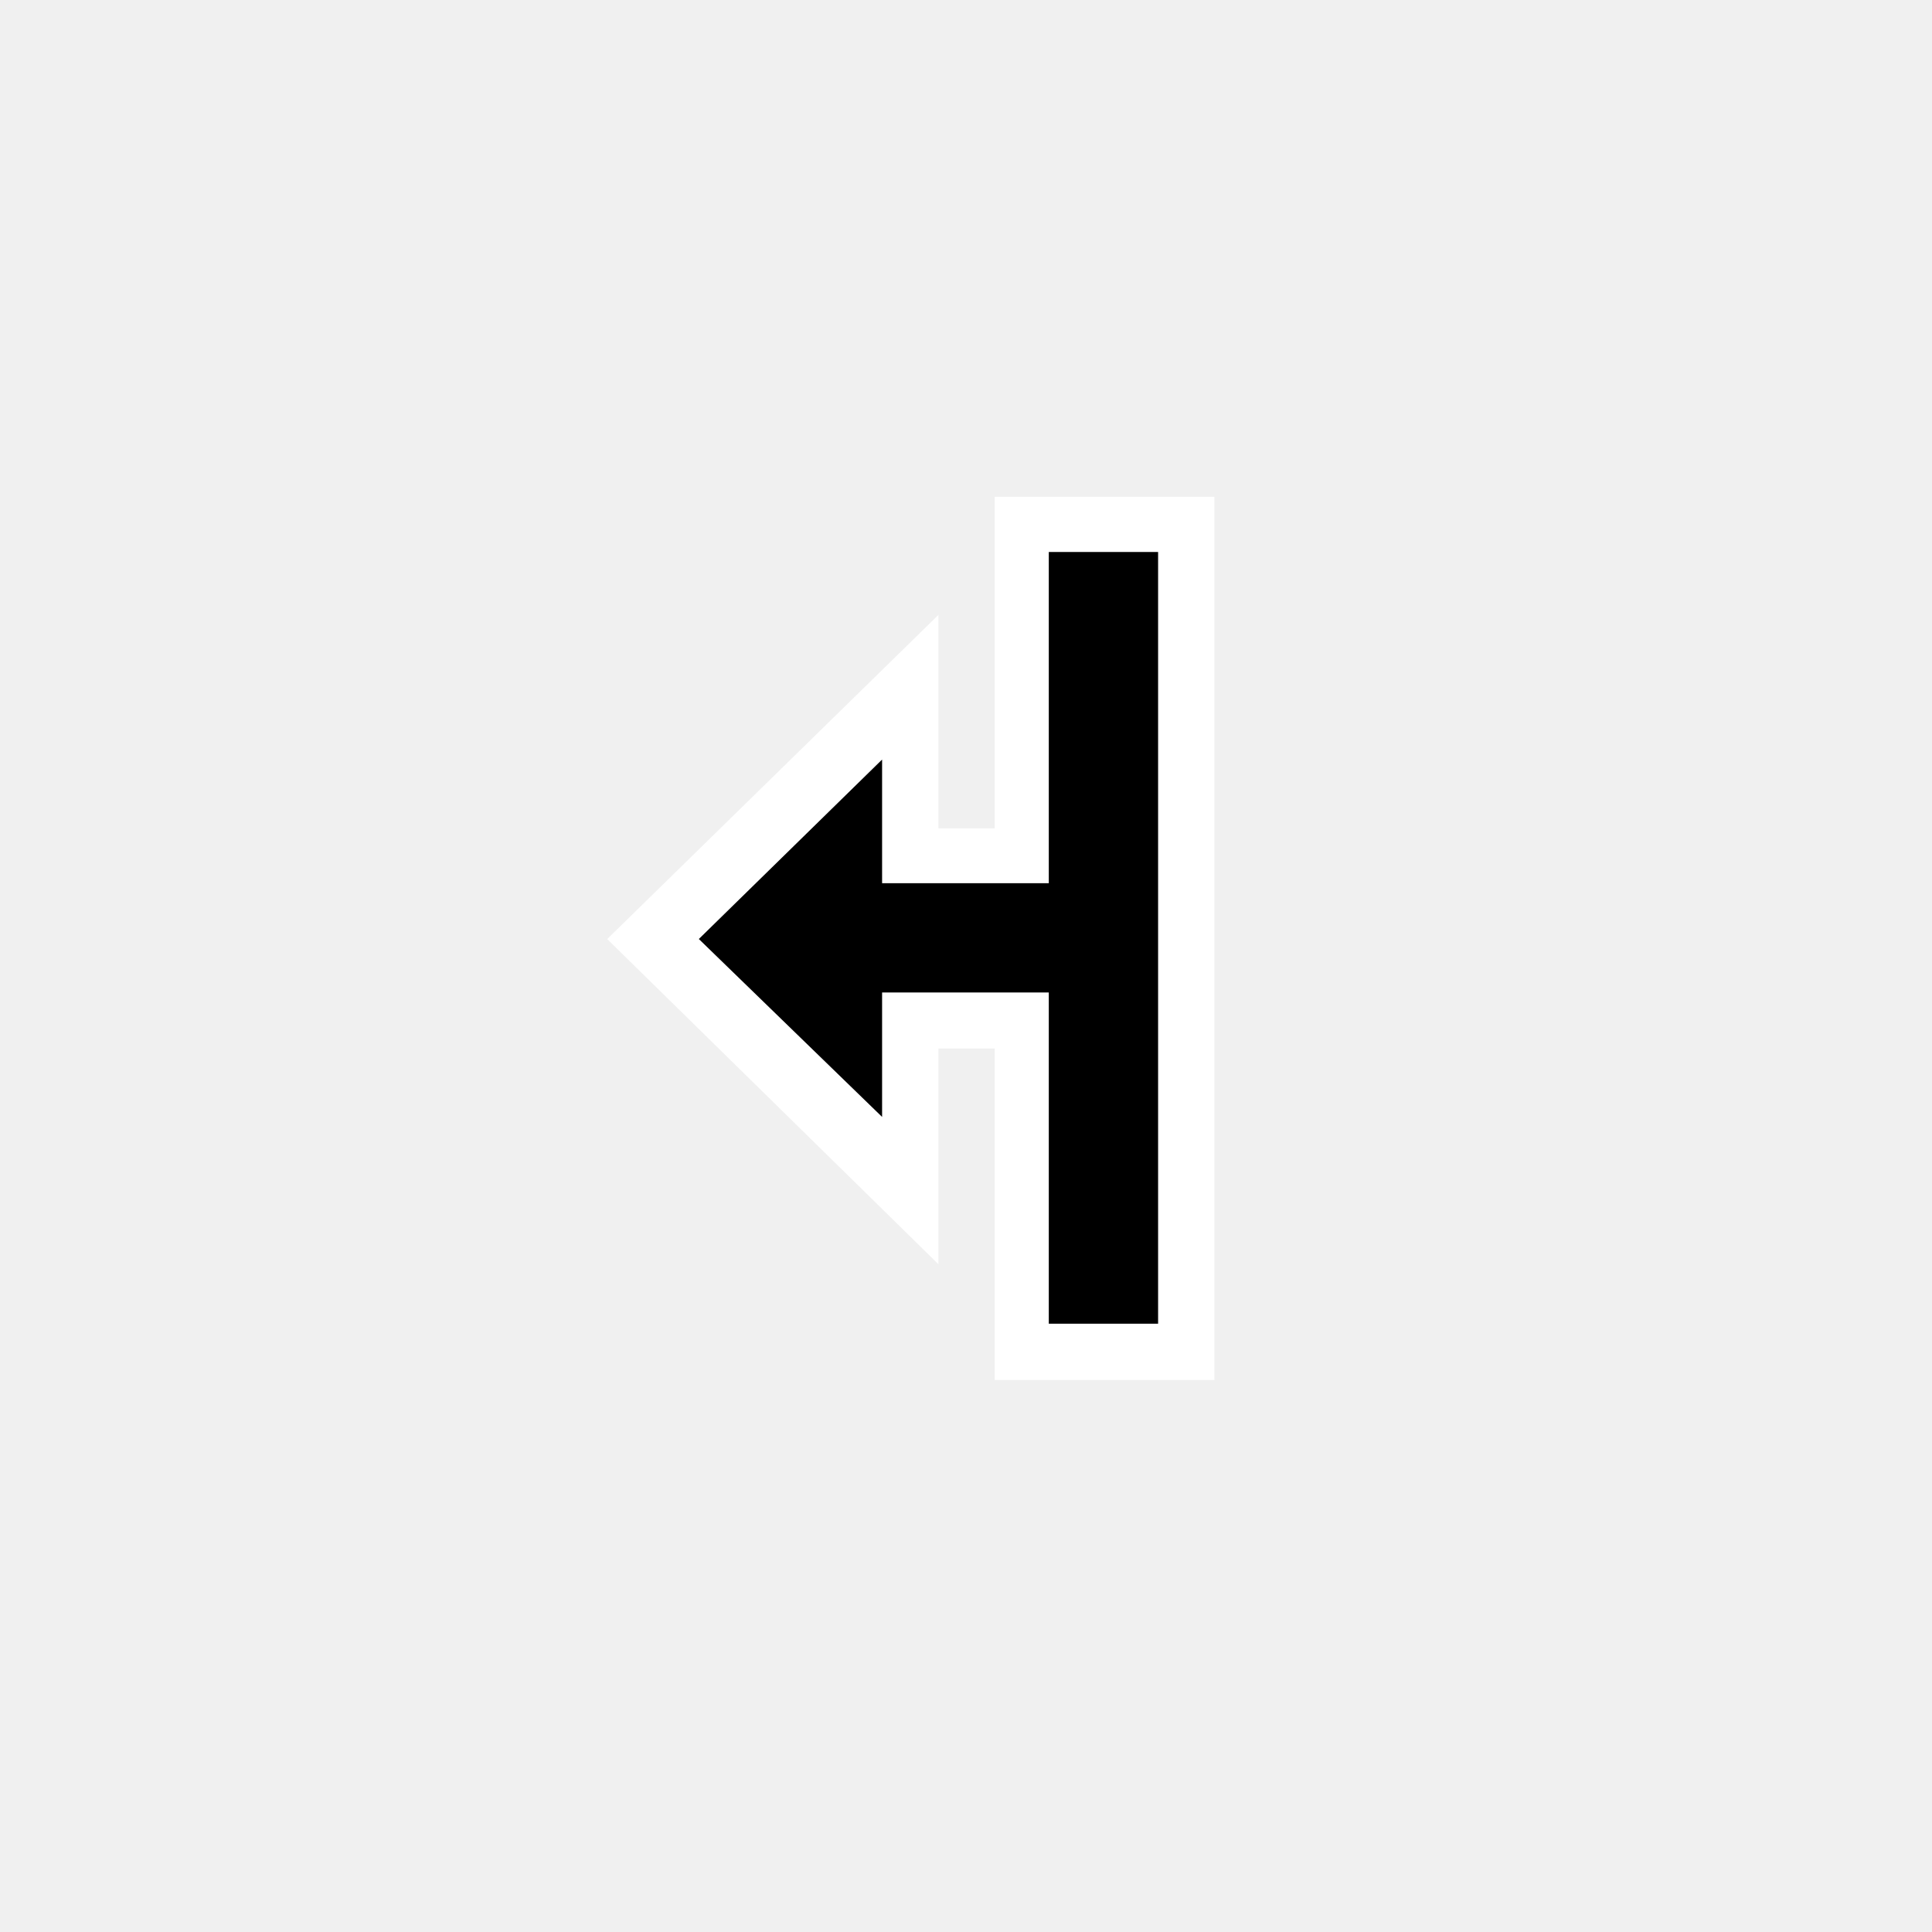
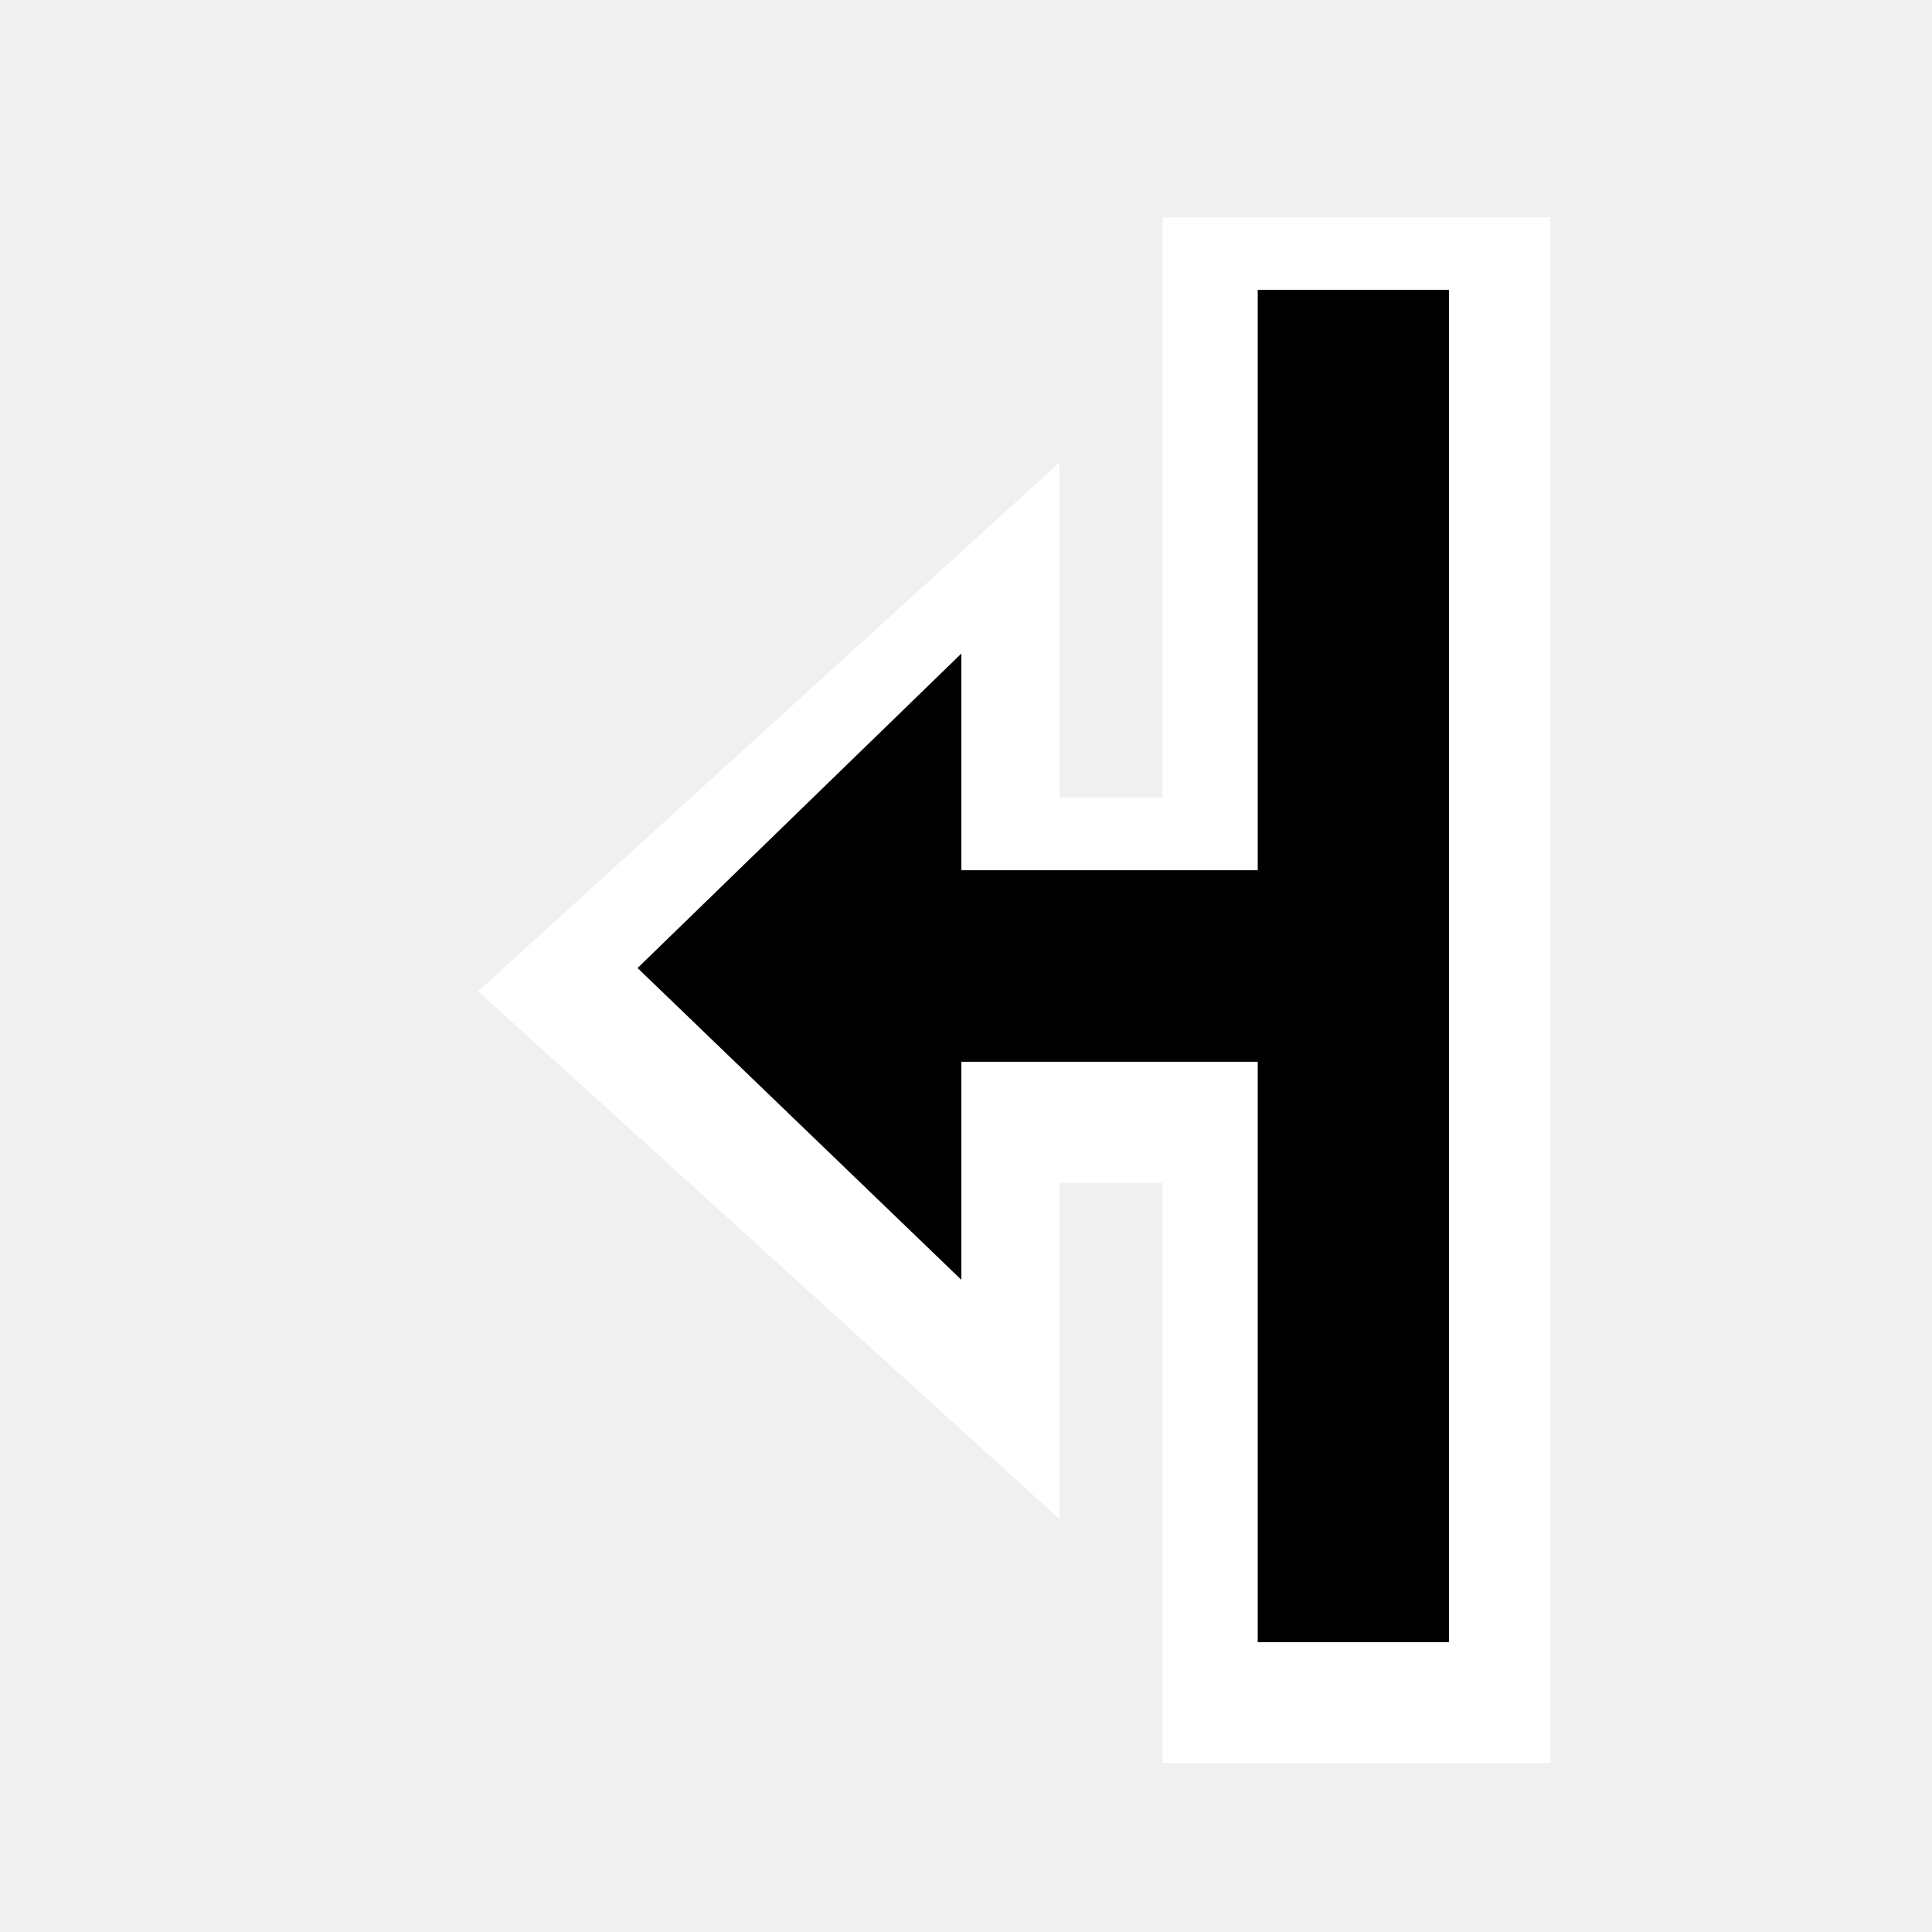
<svg xmlns="http://www.w3.org/2000/svg" width="200" height="200" viewBox="0 0 200 200" fill="none">
  <g opacity="0.01">
    <path opacity="0.01" d="M200 0H0V200H200V0Z" fill="white" />
  </g>
-   <path fill-rule="evenodd" clip-rule="evenodd" d="M102.971 51.429V85.749H97.143V63.657L62.857 97.211L97.143 130.869V108.543H102.971V142.857H125.714V51.429H102.971Z" fill="white" />
-   <path fill-rule="evenodd" clip-rule="evenodd" d="M108.571 57.143V91.428H91.314V78.629L72.343 97.206L91.314 115.623V102.743H108.571V137.029H119.886V57.143H108.571Z" fill="black" />
+   <path fill-rule="evenodd" clip-rule="evenodd" d="M109.657 157.23V122.45H120.332V182.5H160.5V22.5H120.332L120.332 82.56H109.657V47.89L49.5 102.62L109.657 157.23Z" fill="white" />
+   <path fill-rule="evenodd" clip-rule="evenodd" d="M130.201 30V90.086H99.519V67.654L66 100.21L99.519 132.486V109.914H130.201V170H150V30H130.201Z" fill="black" />
</svg>
